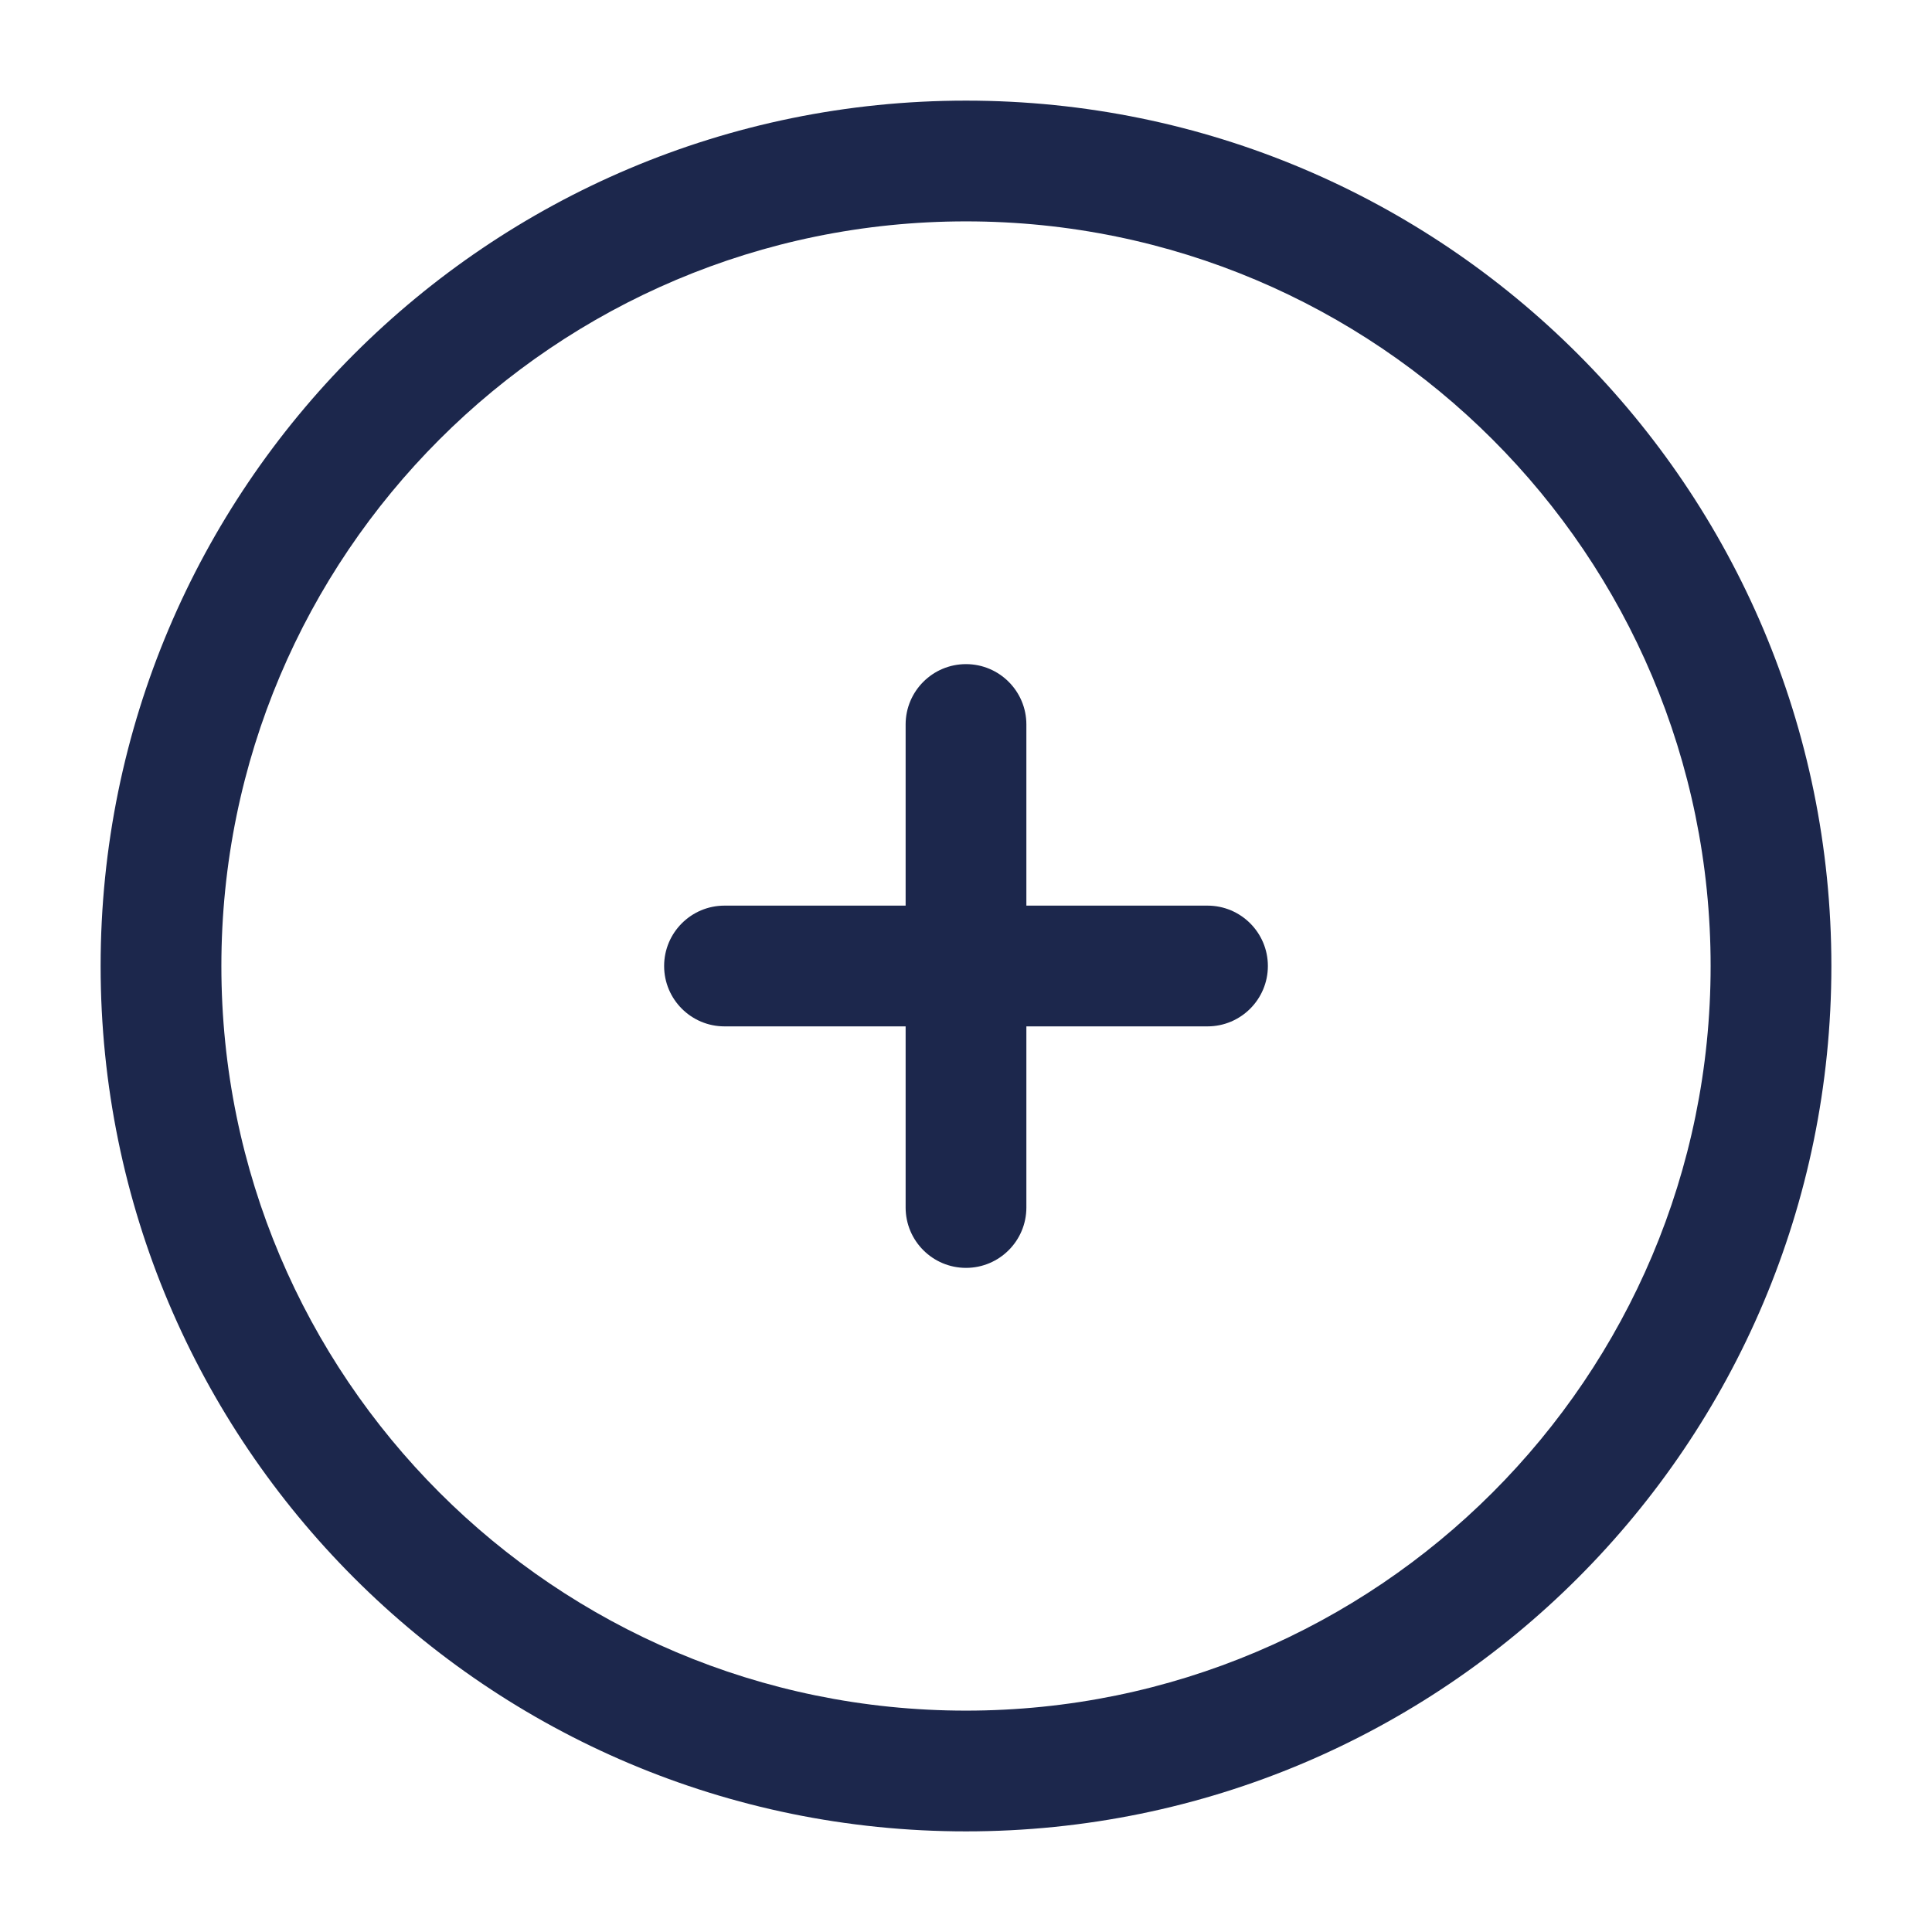
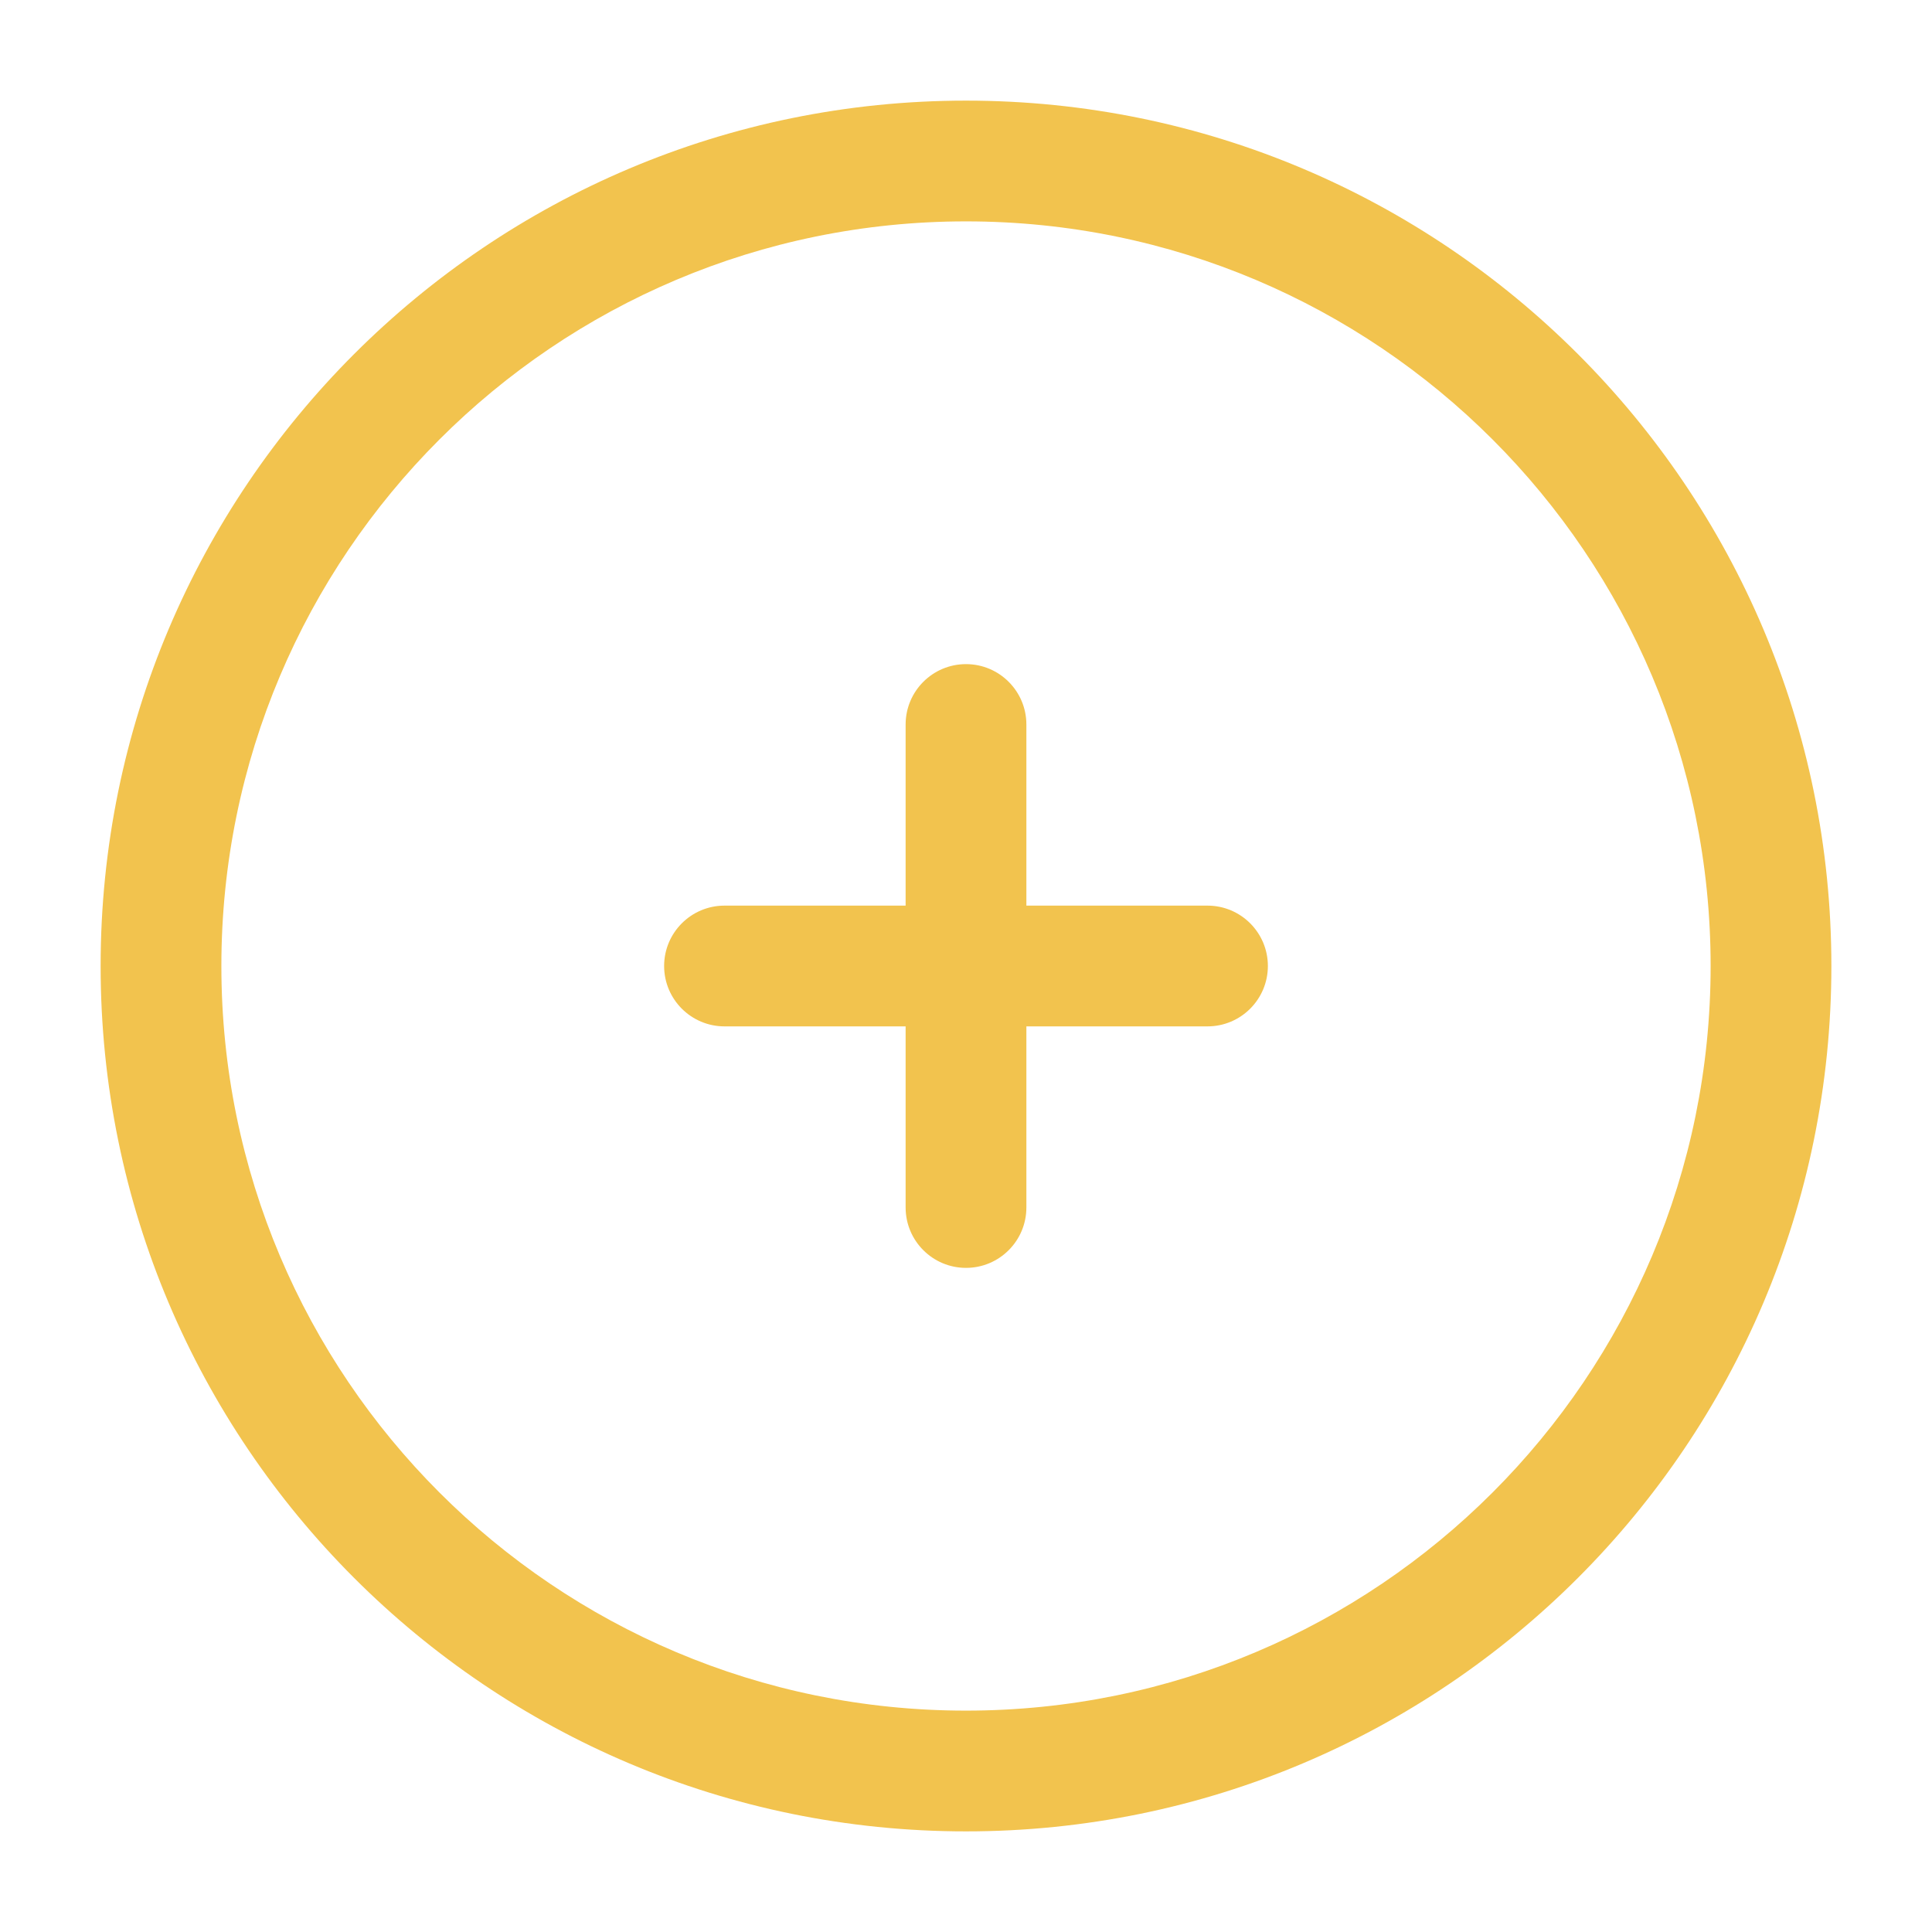
<svg xmlns="http://www.w3.org/2000/svg" width="800px" height="800px" viewBox="0 0 24 24" fill="none">
-   <path d="M12.75 9C12.75 8.586 12.414 8.25 12 8.25C11.586 8.25 11.25 8.586 11.25 9L11.25 11.25H9C8.586 11.25 8.25 11.586 8.25 12C8.25 12.414 8.586 12.75 9 12.75H11.25V15C11.25 15.414 11.586 15.75 12 15.75C12.414 15.75 12.75 15.414 12.75 15L12.75 12.75H15C15.414 12.75 15.75 12.414 15.75 12C15.75 11.586 15.414 11.25 15 11.25H12.75V9Z" fill="#1C274C" />
-   <path fill-rule="evenodd" clip-rule="evenodd" d="M12 1.25C6.063 1.25 1.25 6.063 1.25 12C1.25 17.937 6.063 22.75 12 22.75C17.937 22.75 22.75 17.937 22.75 12C22.75 6.063 17.937 1.25 12 1.25ZM2.75 12C2.75 6.891 6.891 2.75 12 2.75C17.109 2.75 21.25 6.891 21.25 12C21.25 17.109 17.109 21.25 12 21.25C6.891 21.25 2.75 17.109 2.75 12Z" fill="#1C274C" />
+   <path d="M12.75 9C12.75 8.586 12.414 8.25 12 8.25C11.586 8.25 11.25 8.586 11.25 9L11.25 11.25H9C8.586 11.25 8.25 11.586 8.25 12C8.25 12.414 8.586 12.75 9 12.75H11.25V15C11.25 15.414 11.586 15.75 12 15.75C12.414 15.75 12.75 15.414 12.75 15L12.75 12.75H15C15.414 12.75 15.75 12.414 15.75 12C15.75 11.586 15.414 11.25 15 11.25H12.75V9Z" fill="#F2C34E" />
+   <path fill-rule="evenodd" clip-rule="evenodd" d="M12 1.25C6.063 1.25 1.25 6.063 1.25 12C1.25 17.937 6.063 22.75 12 22.75C17.937 22.75 22.75 17.937 22.75 12C22.75 6.063 17.937 1.25 12 1.25ZM2.75 12C2.75 6.891 6.891 2.75 12 2.75C17.109 2.75 21.25 6.891 21.25 12C21.25 17.109 17.109 21.25 12 21.25C6.891 21.25 2.75 17.109 2.75 12Z" fill="#F2C34E" />
</svg>
